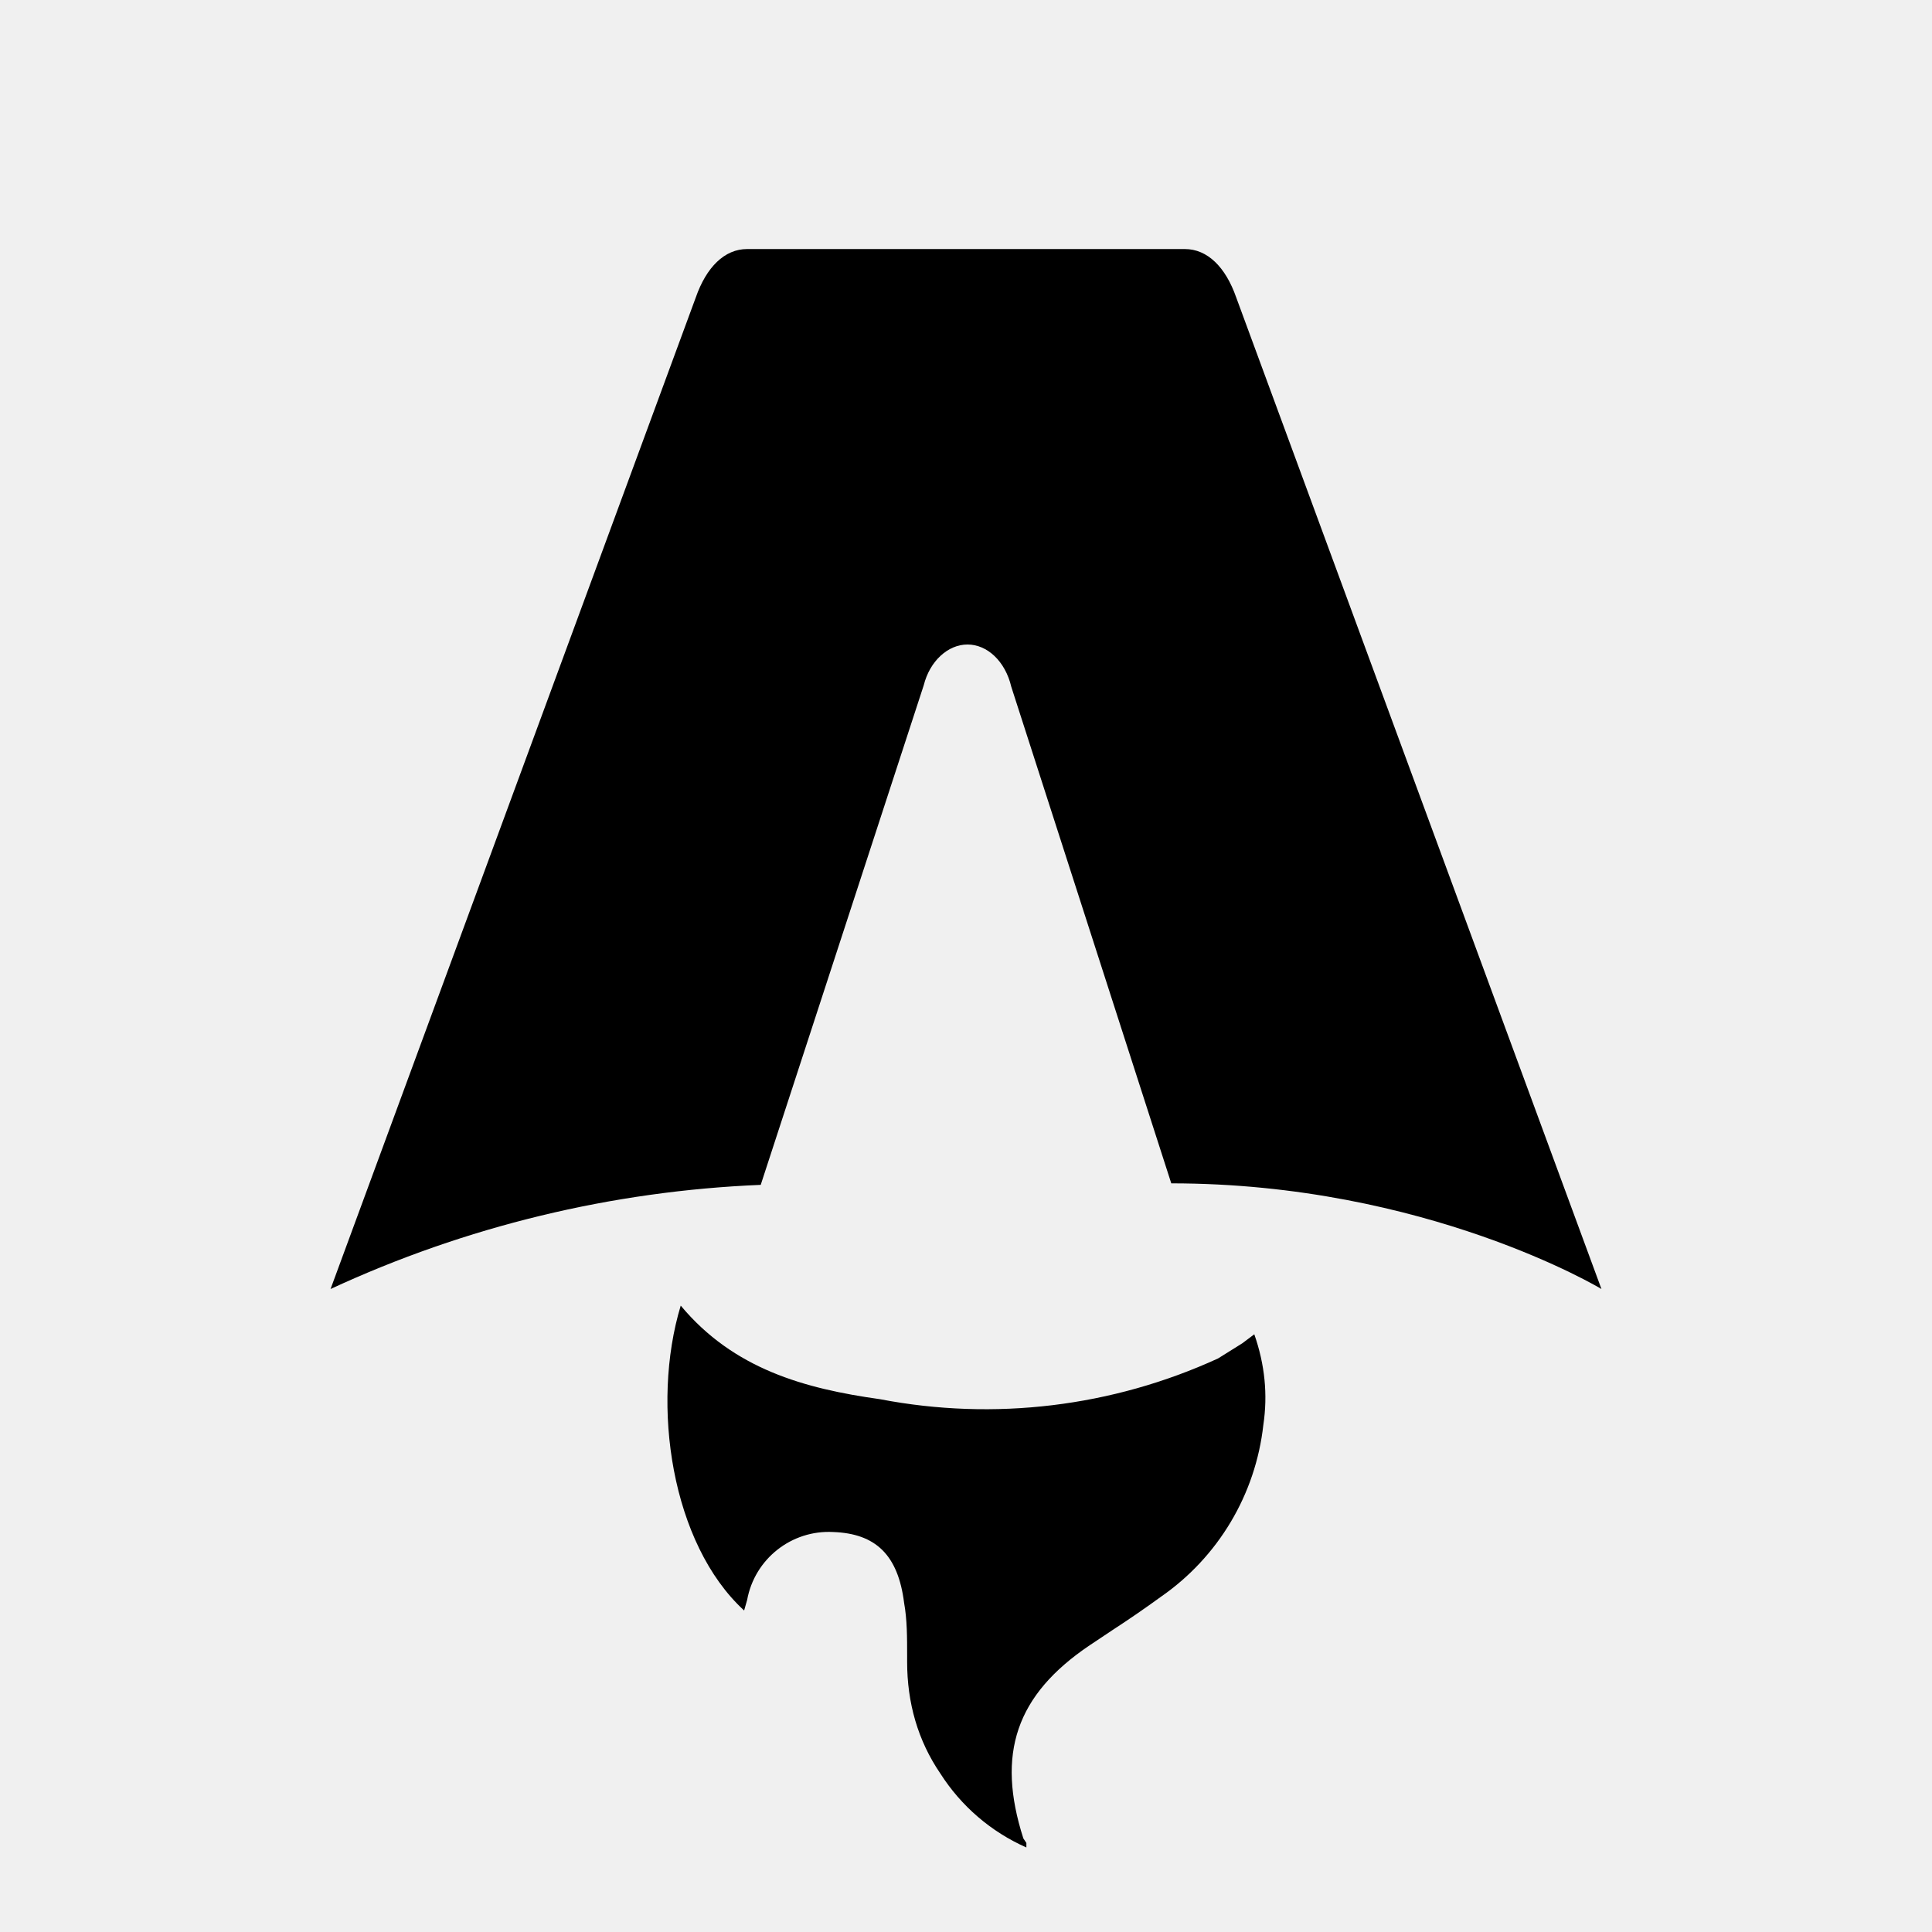
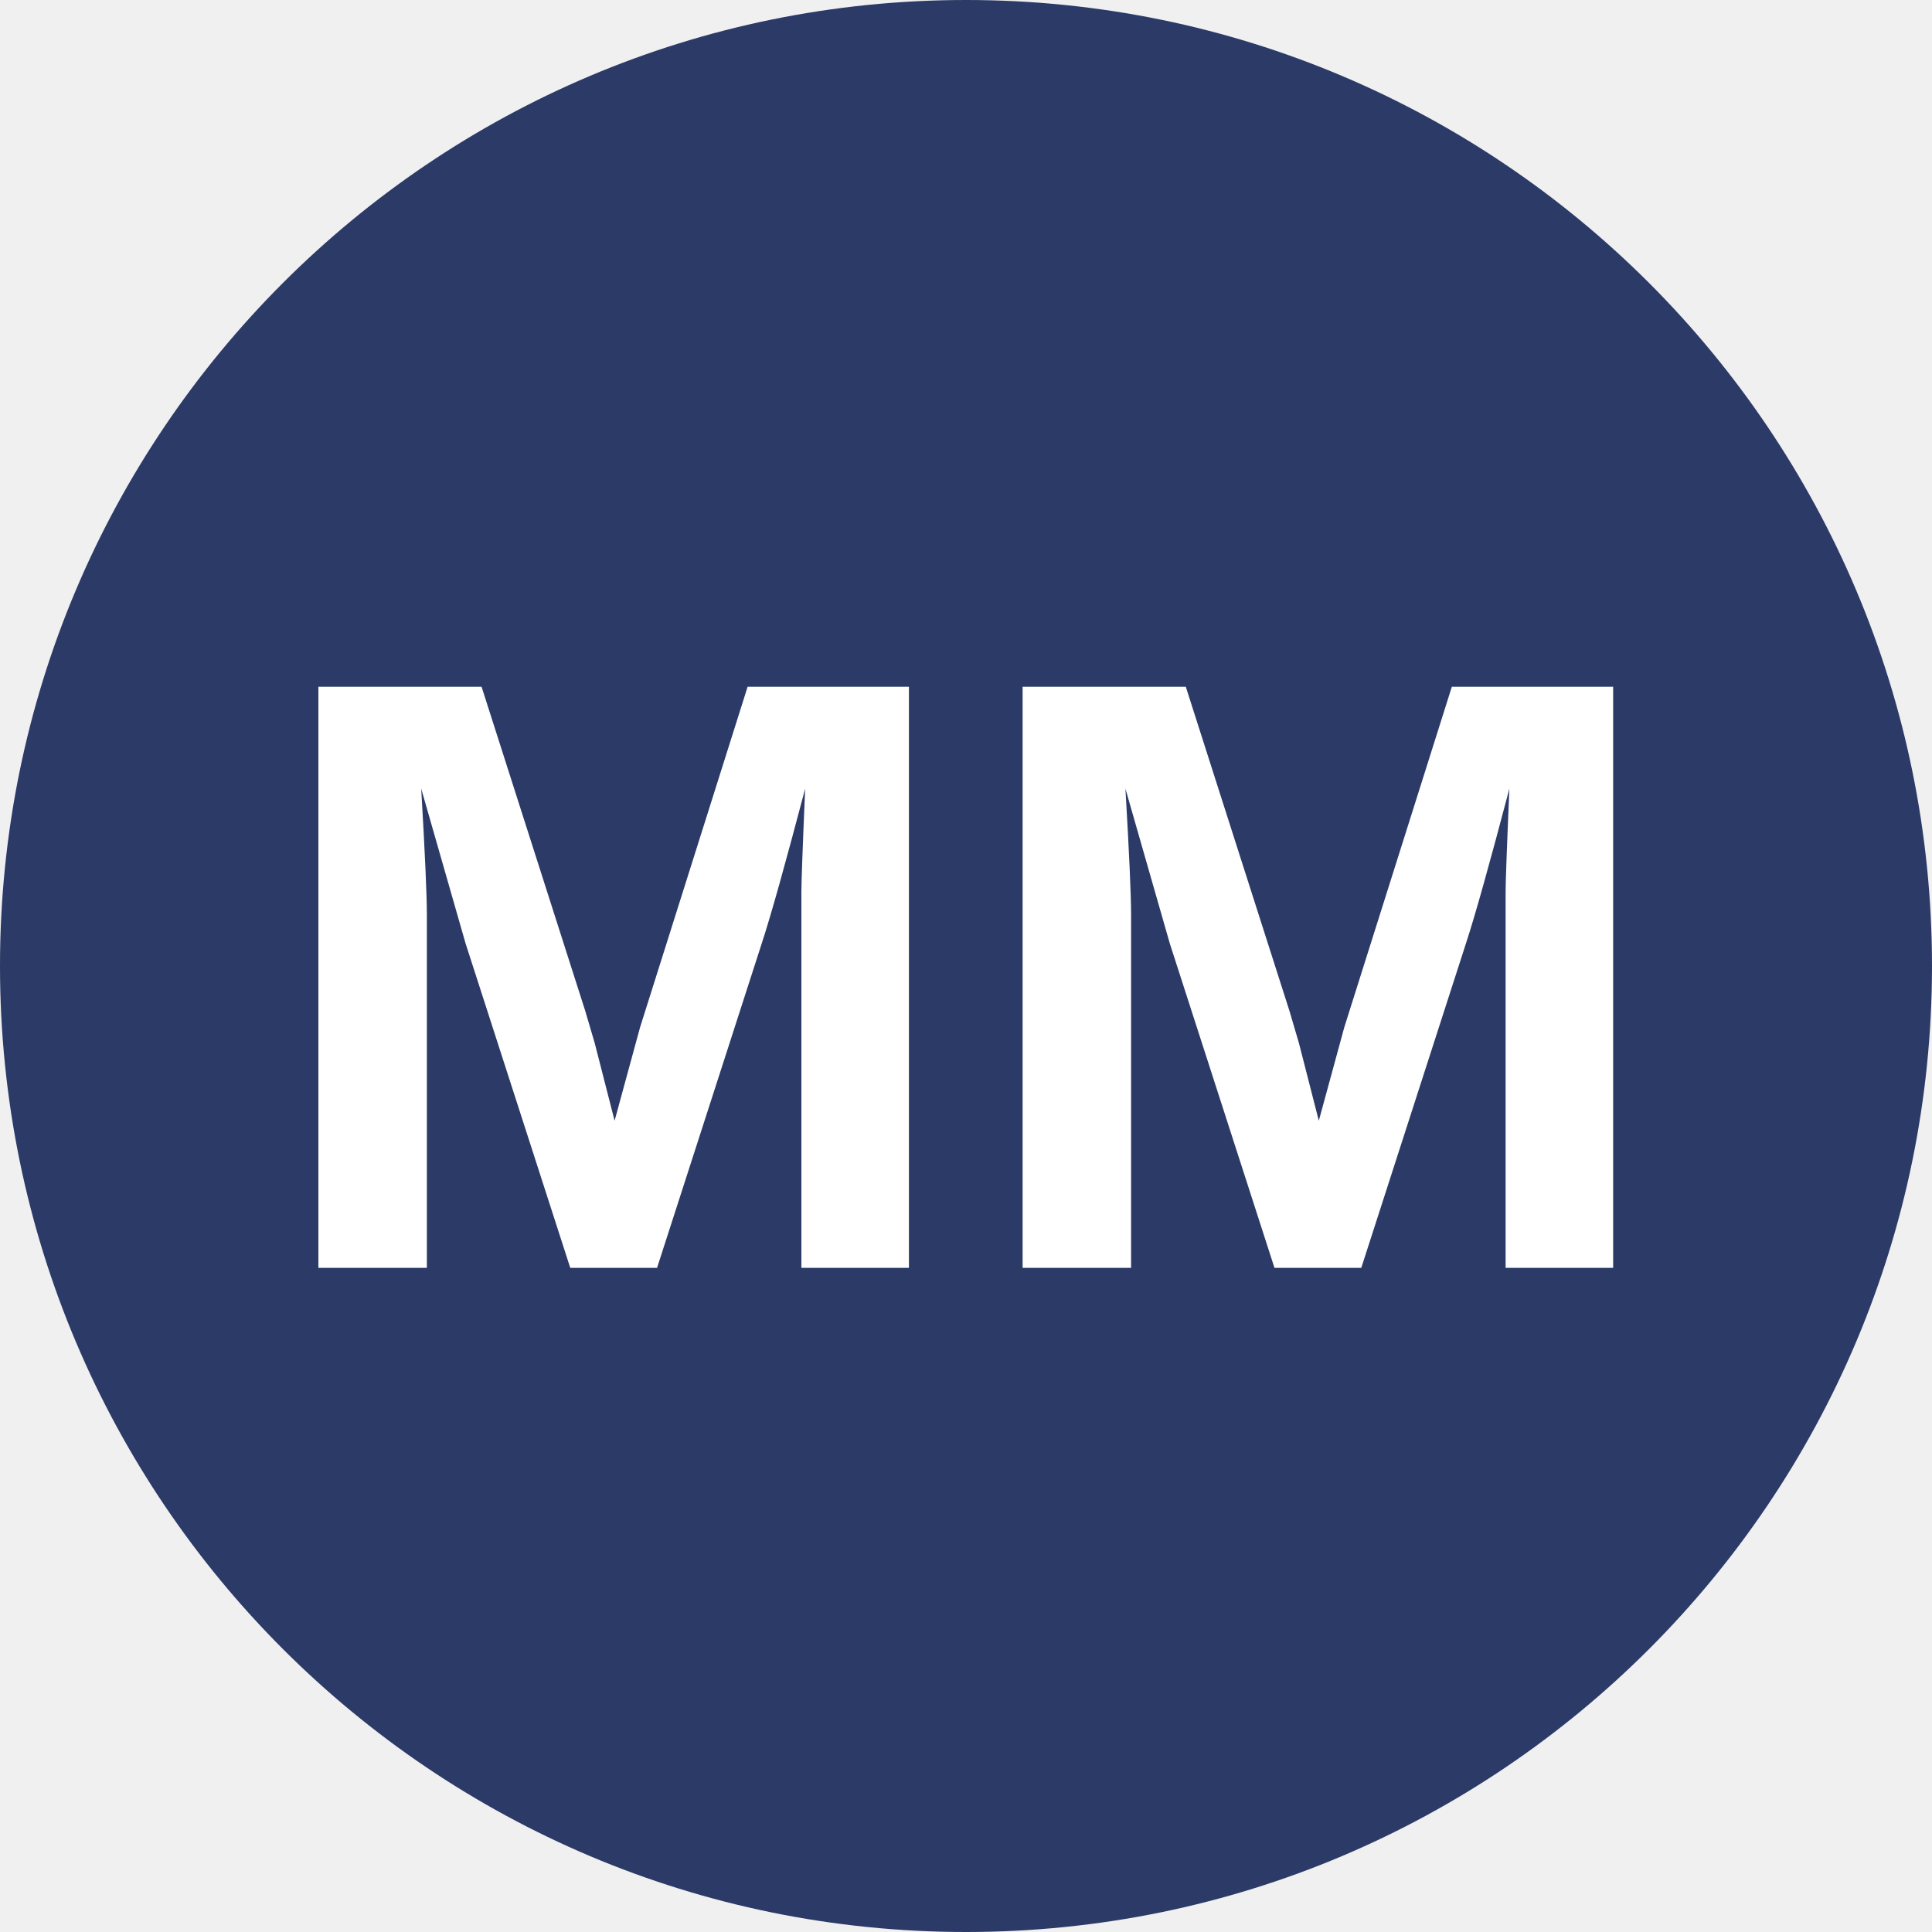
- <svg xmlns="http://www.w3.org/2000/svg" fill="none" viewBox="0 0 128 128">
-   <path d="M50.4 78.5a75.1 75.1 0 0 0-28.5 6.9l24.2-65.7c.7-2 1.9-3.2 3.4-3.2h29c1.5 0 2.7 1.2 3.4 3.2l24.2 65.7s-11.6-7-28.5-7L67 45.5c-.4-1.7-1.6-2.8-2.9-2.8-1.3 0-2.5 1.1-2.9 2.7L50.4 78.5Zm-1.1 28.2Zm-4.2-20.2c-2 6.6-.6 15.8 4.2 20.2a17.5 17.5 0 0 1 .2-.7 5.5 5.5 0 0 1 5.7-4.5c2.8.1 4.3 1.5 4.7 4.7.2 1.1.2 2.3.2 3.5v.4c0 2.7.7 5.2 2.2 7.4a13 13 0 0 0 5.7 4.9v-.3l-.2-.3c-1.8-5.6-.5-9.5 4.4-12.8l1.5-1a73 73 0 0 0 3.2-2.2 16 16 0 0 0 6.8-11.4c.3-2 .1-4-.6-6l-.8.6-1.6 1a37 37 0 0 1-22.4 2.7c-5-.7-9.7-2-13.2-6.2Z" />
-   <style>
-         path { fill: #000; }
-         @media (prefers-color-scheme: dark) {
-             path { fill: #FFF; }
-         }
-     </style>
+ <svg xmlns="http://www.w3.org/2000/svg" width="32" height="32" viewBox="0 0 32 32" fill="none">
+   <circle cx="16" cy="16" r="16" fill="#2B3A67" />
+   <text x="16" y="21" font-family="Arial, sans-serif" font-size="14" font-weight="bold" fill="white" text-anchor="middle">
+     MM
+   </text>
</svg>
